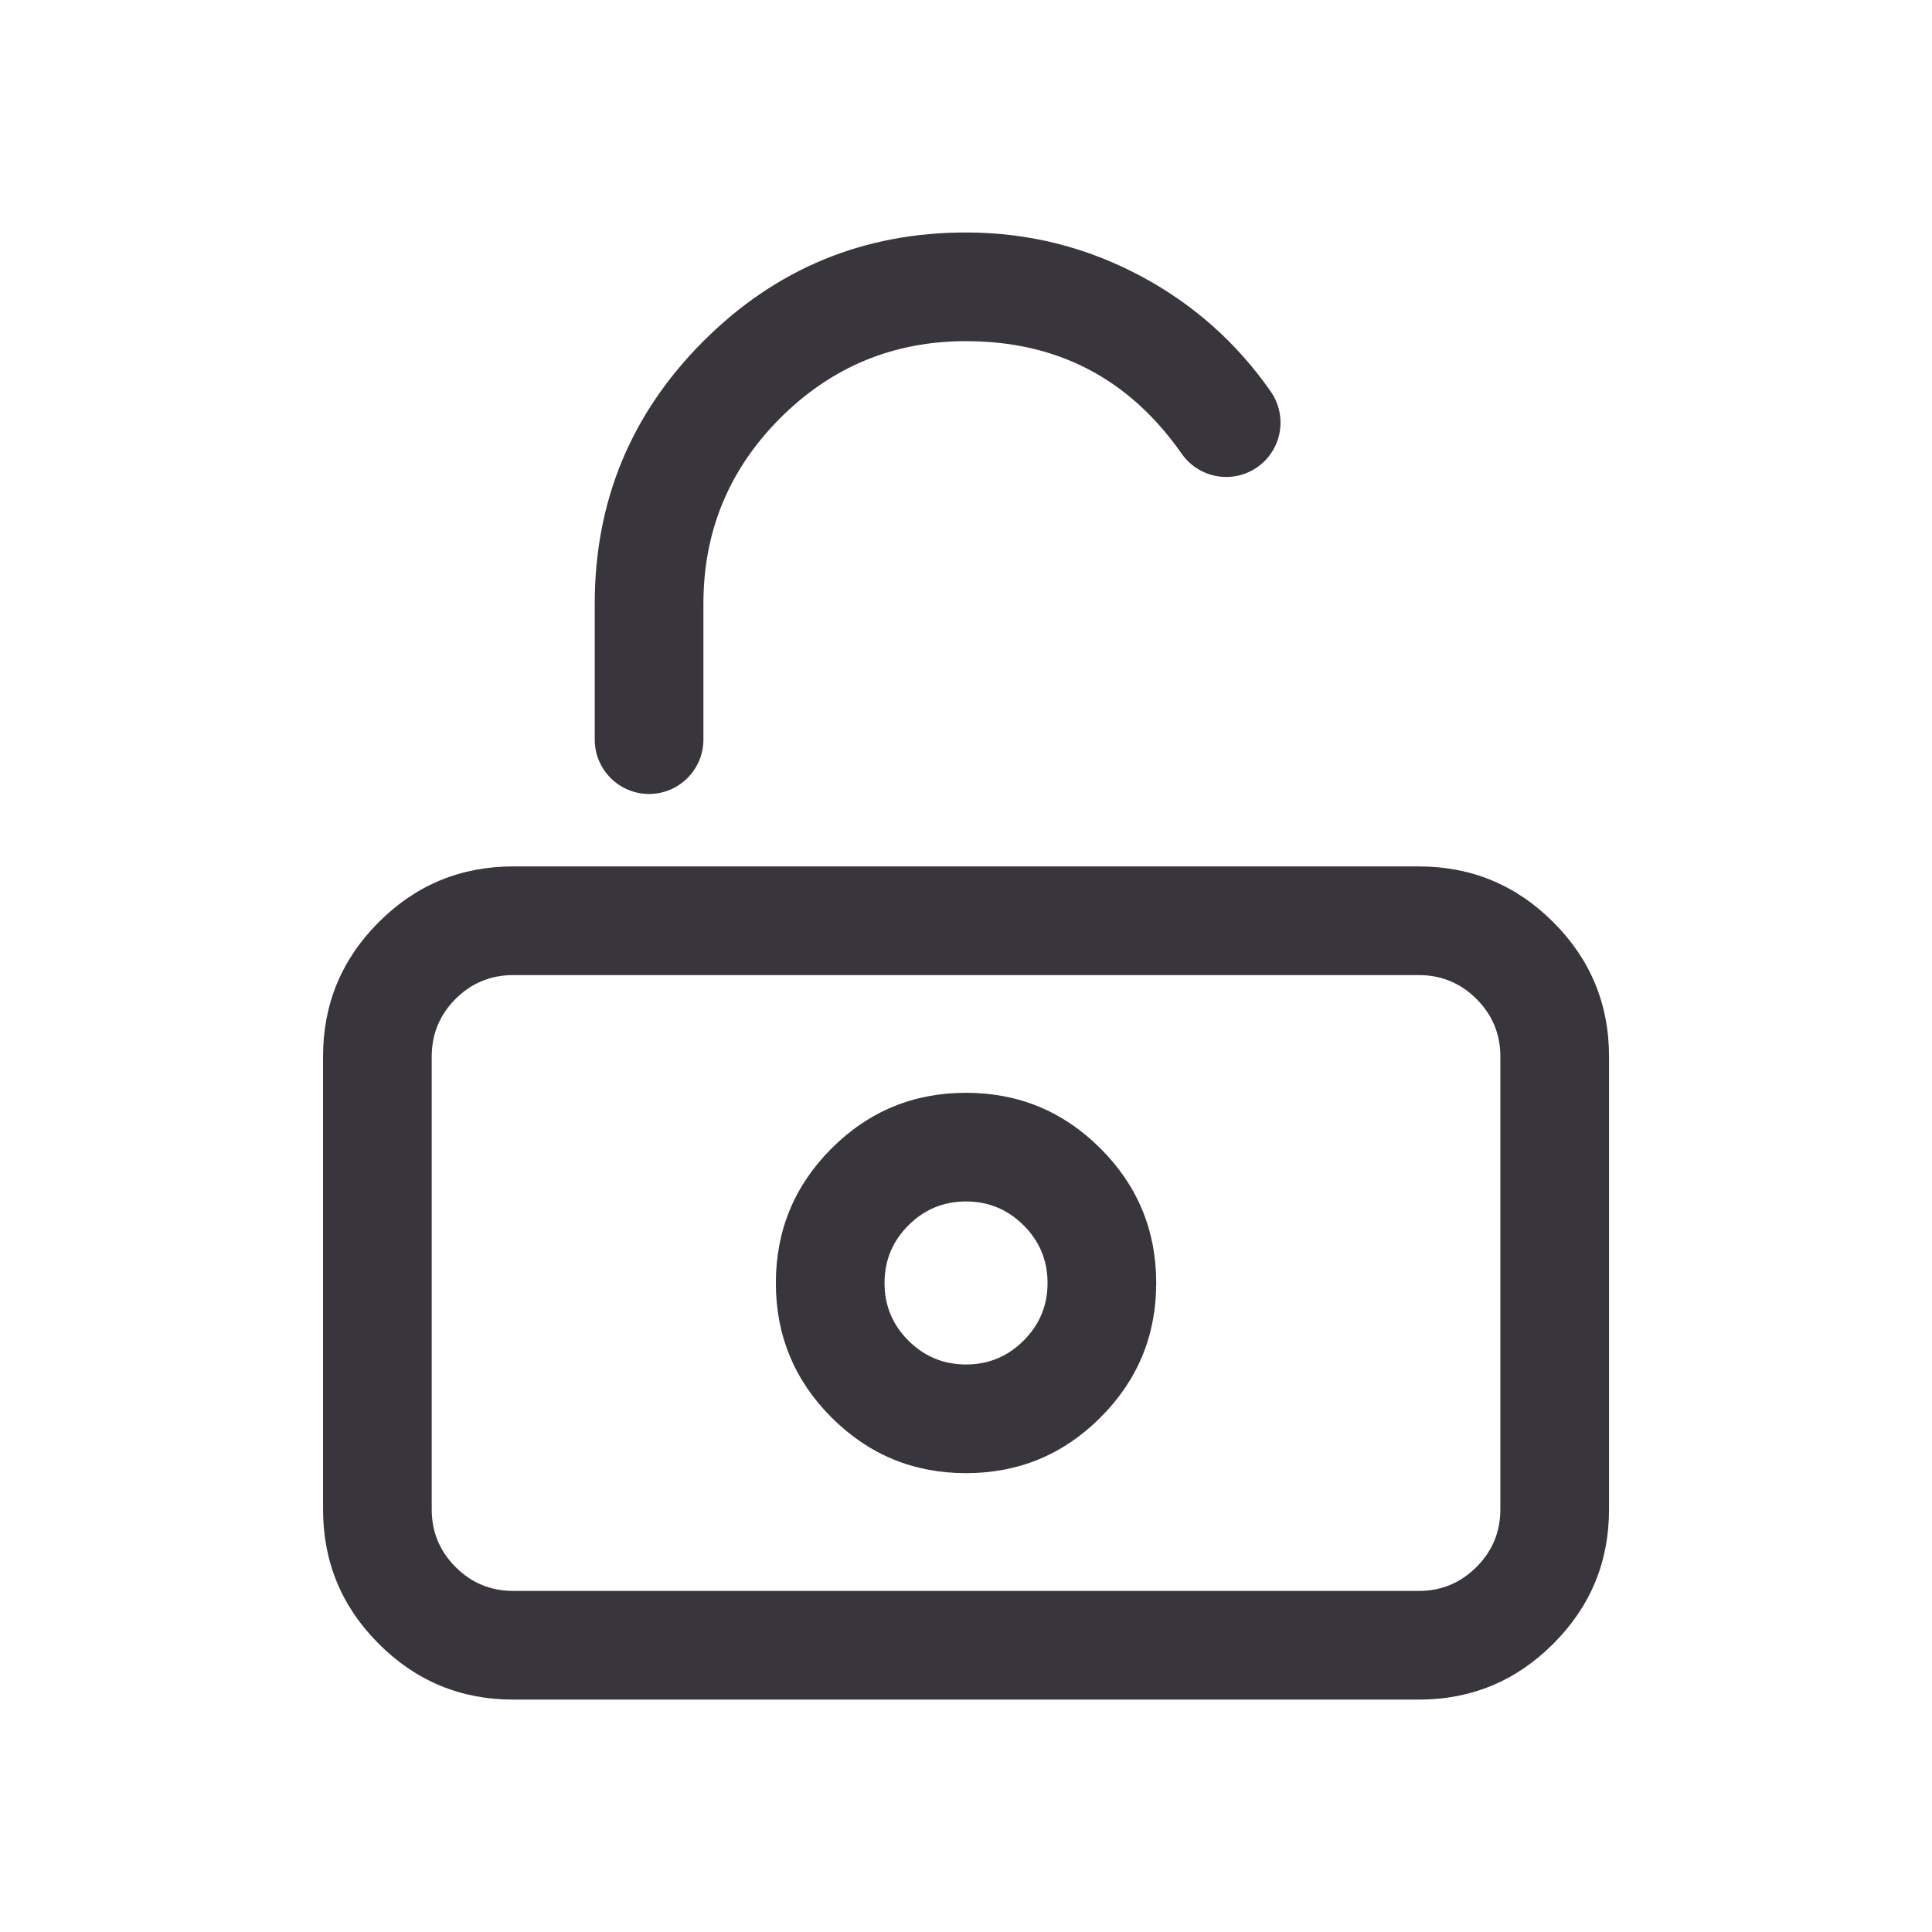
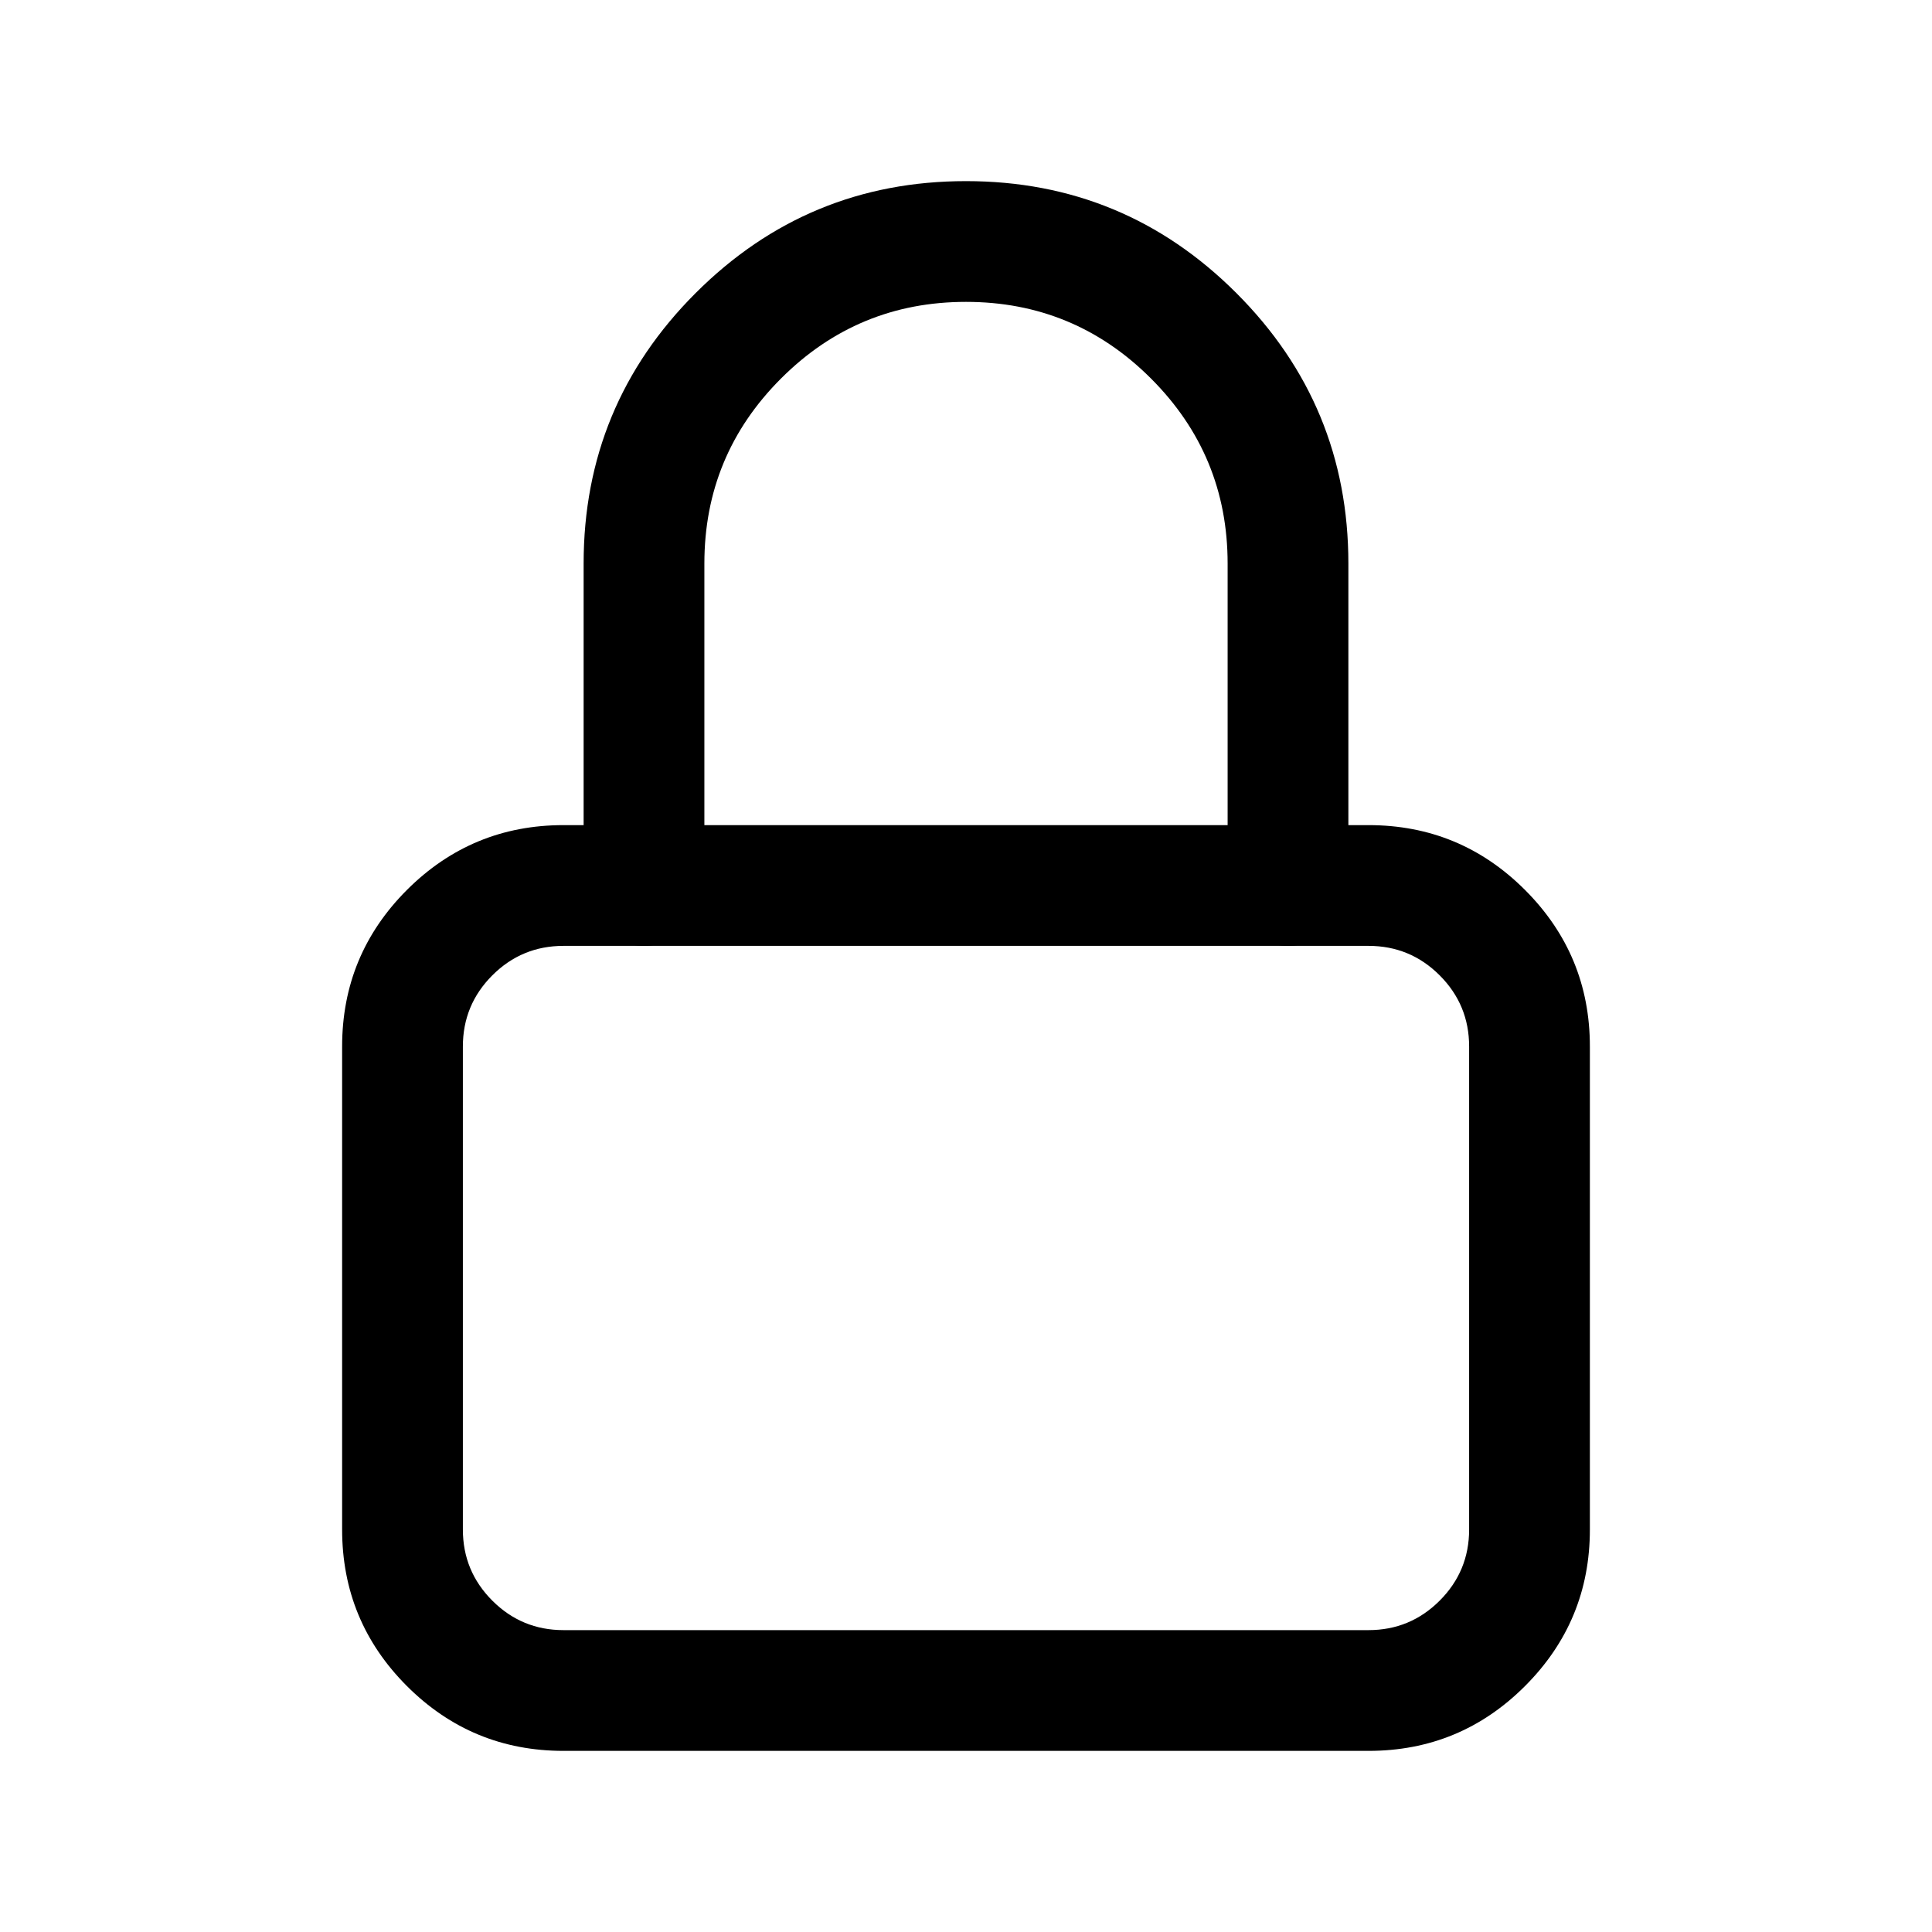
<svg xmlns="http://www.w3.org/2000/svg" fill="none" version="1.1" width="24" height="24" viewBox="0 0 24 24">
  <defs>
-     <clipPath id="master_svg0_5042_12470">
+     <clipPath id="master_svg0_5768_08398">
      <rect x="0" y="0" width="24" height="24" rx="0" />
    </clipPath>
  </defs>
-   <g>
-     <g clip-path="url(#master_svg0_5042_12470)" />
+   <g clip-path="url(#master_svg0_5768_08398)">
+     <g />
    <g>
-       <g>
-         <g>
-           <g>
-             <path d="M19.988,18.75Q19.988,19.728,19.295,20.42Q18.603,21.113,17.625,21.113L6.375,21.113Q5.397,21.113,4.705,20.42Q4.013,19.728,4.013,18.75L4.013,13.125Q4.013,12.147,4.705,11.455Q5.397,10.763,6.375,10.763L17.625,10.763Q18.603,10.763,19.295,11.455Q19.988,12.147,19.988,13.125L19.988,18.75ZM18.638,18.75L18.638,13.125Q18.638,12.706,18.341,12.409Q18.044,12.113,17.625,12.113L6.375,12.113Q5.956,12.113,5.659,12.409Q5.363,12.706,5.363,13.125L5.363,18.75Q5.363,19.169,5.659,19.466Q5.956,19.763,6.375,19.763L17.625,19.763Q18.044,19.763,18.341,19.466Q18.638,19.169,18.638,18.75Z" fill-rule="evenodd" fill="#38363C" fill-opacity="1" />
-           </g>
-           <g>
-             <path d="M14.679,5.636Q13.702,4.238,12,4.238Q10.649,4.238,9.693,5.193Q8.738,6.149,8.738,7.5L8.738,9.188C8.738,9.56,8.435,9.863,8.063,9.863C7.69,9.863,7.388,9.56,7.388,9.188L7.388,7.5Q7.388,5.589,8.738,4.238Q10.089,2.888,12,2.888Q13.155,2.888,14.168,3.428Q15.149,3.951,15.786,4.864C15.865,4.977,15.907,5.112,15.907,5.25C15.907,5.623,15.605,5.925,15.232,5.925C15.012,5.925,14.805,5.817,14.679,5.636Z" fill-rule="evenodd" fill="#38363C" fill-opacity="1" />
-           </g>
-           <g>
-             <path d="M13.671,17.608Q14.363,16.916,14.363,15.938Q14.363,14.959,13.671,14.267Q12.979,13.575,12,13.575Q11.021,13.575,10.329,14.267Q9.638,14.959,9.638,15.938Q9.638,16.916,10.329,17.608Q11.021,18.3,12,18.3Q12.979,18.3,13.671,17.608ZM12.716,15.222Q13.013,15.518,13.013,15.938Q13.013,16.357,12.716,16.653Q12.419,16.95,12,16.95Q11.581,16.95,11.284,16.653Q10.988,16.357,10.988,15.938Q10.988,15.518,11.284,15.222Q11.581,14.925,12,14.925Q12.419,14.925,12.716,15.222Z" fill-rule="evenodd" fill="#38363C" fill-opacity="1" />
-           </g>
-         </g>
-       </g>
+       <path d="M4.25,13L4.25,19Q4.25,20.139,5.055,20.945Q5.861,21.75,7,21.75L17,21.75Q18.139,21.75,18.944,20.945Q19.75,20.139,19.75,19L19.75,13Q19.75,11.861,18.944,11.055Q18.139,10.25,17,10.25L7,10.25Q5.861,10.25,5.055,11.055Q4.25,11.861,4.25,13ZM6.116,19.884Q5.75,19.518,5.75,19L5.75,13Q5.75,12.482,6.116,12.116Q6.482,11.75,7,11.75L17,11.75Q17.518,11.75,17.884,12.116Q18.25,12.482,18.25,13L18.25,19Q18.25,19.518,17.884,19.884Q17.518,20.25,17,20.25L7,20.25Q6.482,20.25,6.116,19.884Z" fill-rule="evenodd" fill="#000000" fill-opacity="1" style="mix-blend-mode:passthrough" />
+     </g>
+     <g>
+       <path d="M15.25,7L15.25,11Q15.25,11.074,15.264,11.146Q15.279,11.219,15.307,11.287Q15.335,11.355,15.376,11.417Q15.417,11.478,15.47,11.53Q15.522,11.583,15.583,11.624Q15.645,11.665,15.713,11.693Q15.781,11.721,15.854,11.736Q15.926,11.75,16,11.75Q16.074,11.75,16.146,11.736Q16.219,11.721,16.287,11.693Q16.355,11.665,16.417,11.624Q16.478,11.583,16.53,11.53Q16.583,11.478,16.624,11.417Q16.665,11.355,16.693,11.287Q16.721,11.219,16.736,11.146Q16.75,11.074,16.75,11L16.75,7Q16.75,5.032,15.359,3.641Q13.968,2.25,12,2.25Q10.032,2.25,8.641,3.641Q7.25,5.032,7.25,7L7.25,11Q7.25,11.074,7.264,11.146Q7.279,11.219,7.307,11.287Q7.335,11.355,7.376,11.417Q7.417,11.478,7.47,11.53Q7.522,11.583,7.583,11.624Q7.645,11.665,7.713,11.693Q7.781,11.721,7.854,11.736Q7.926,11.75,8,11.75Q8.074,11.75,8.146,11.736Q8.219,11.721,8.287,11.693Q8.355,11.665,8.417,11.624Q8.478,11.583,8.53,11.53Q8.583,11.478,8.624,11.417Q8.665,11.355,8.693,11.287Q8.721,11.219,8.736,11.146Q8.75,11.074,8.75,11L8.75,7Q8.75,5.654,9.702,4.702Q10.654,3.75,12,3.75Q13.346,3.75,14.298,4.702Q15.25,5.654,15.25,7Z" fill-rule="evenodd" fill="#000000" fill-opacity="1" style="mix-blend-mode:passthrough" />
    </g>
  </g>
</svg>
